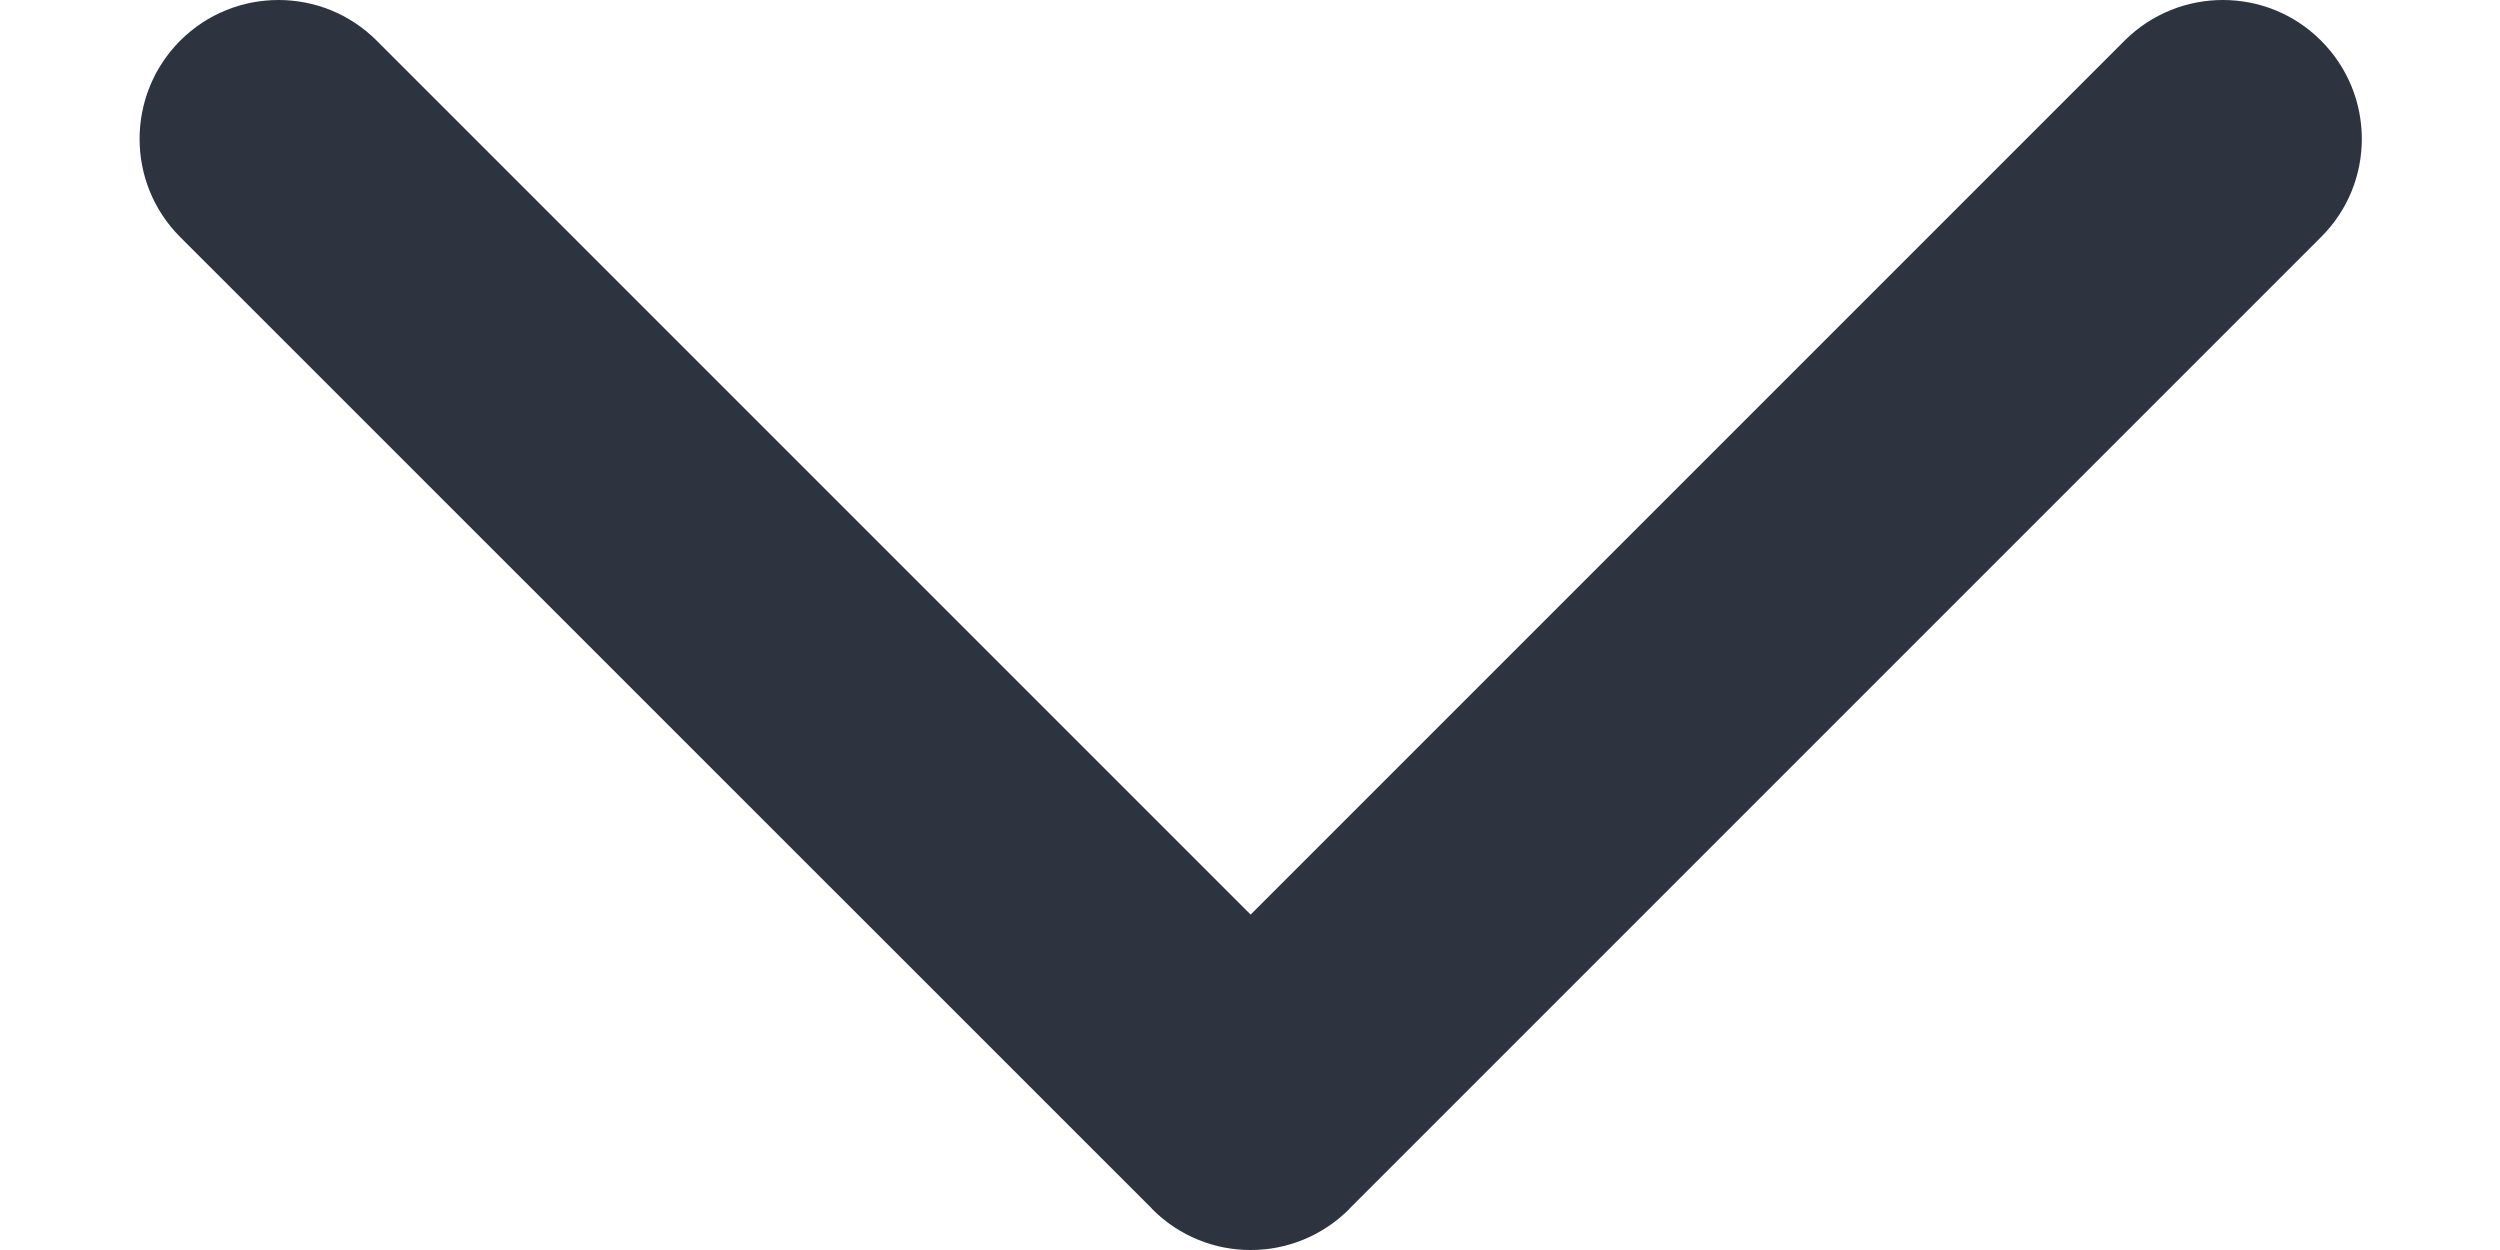
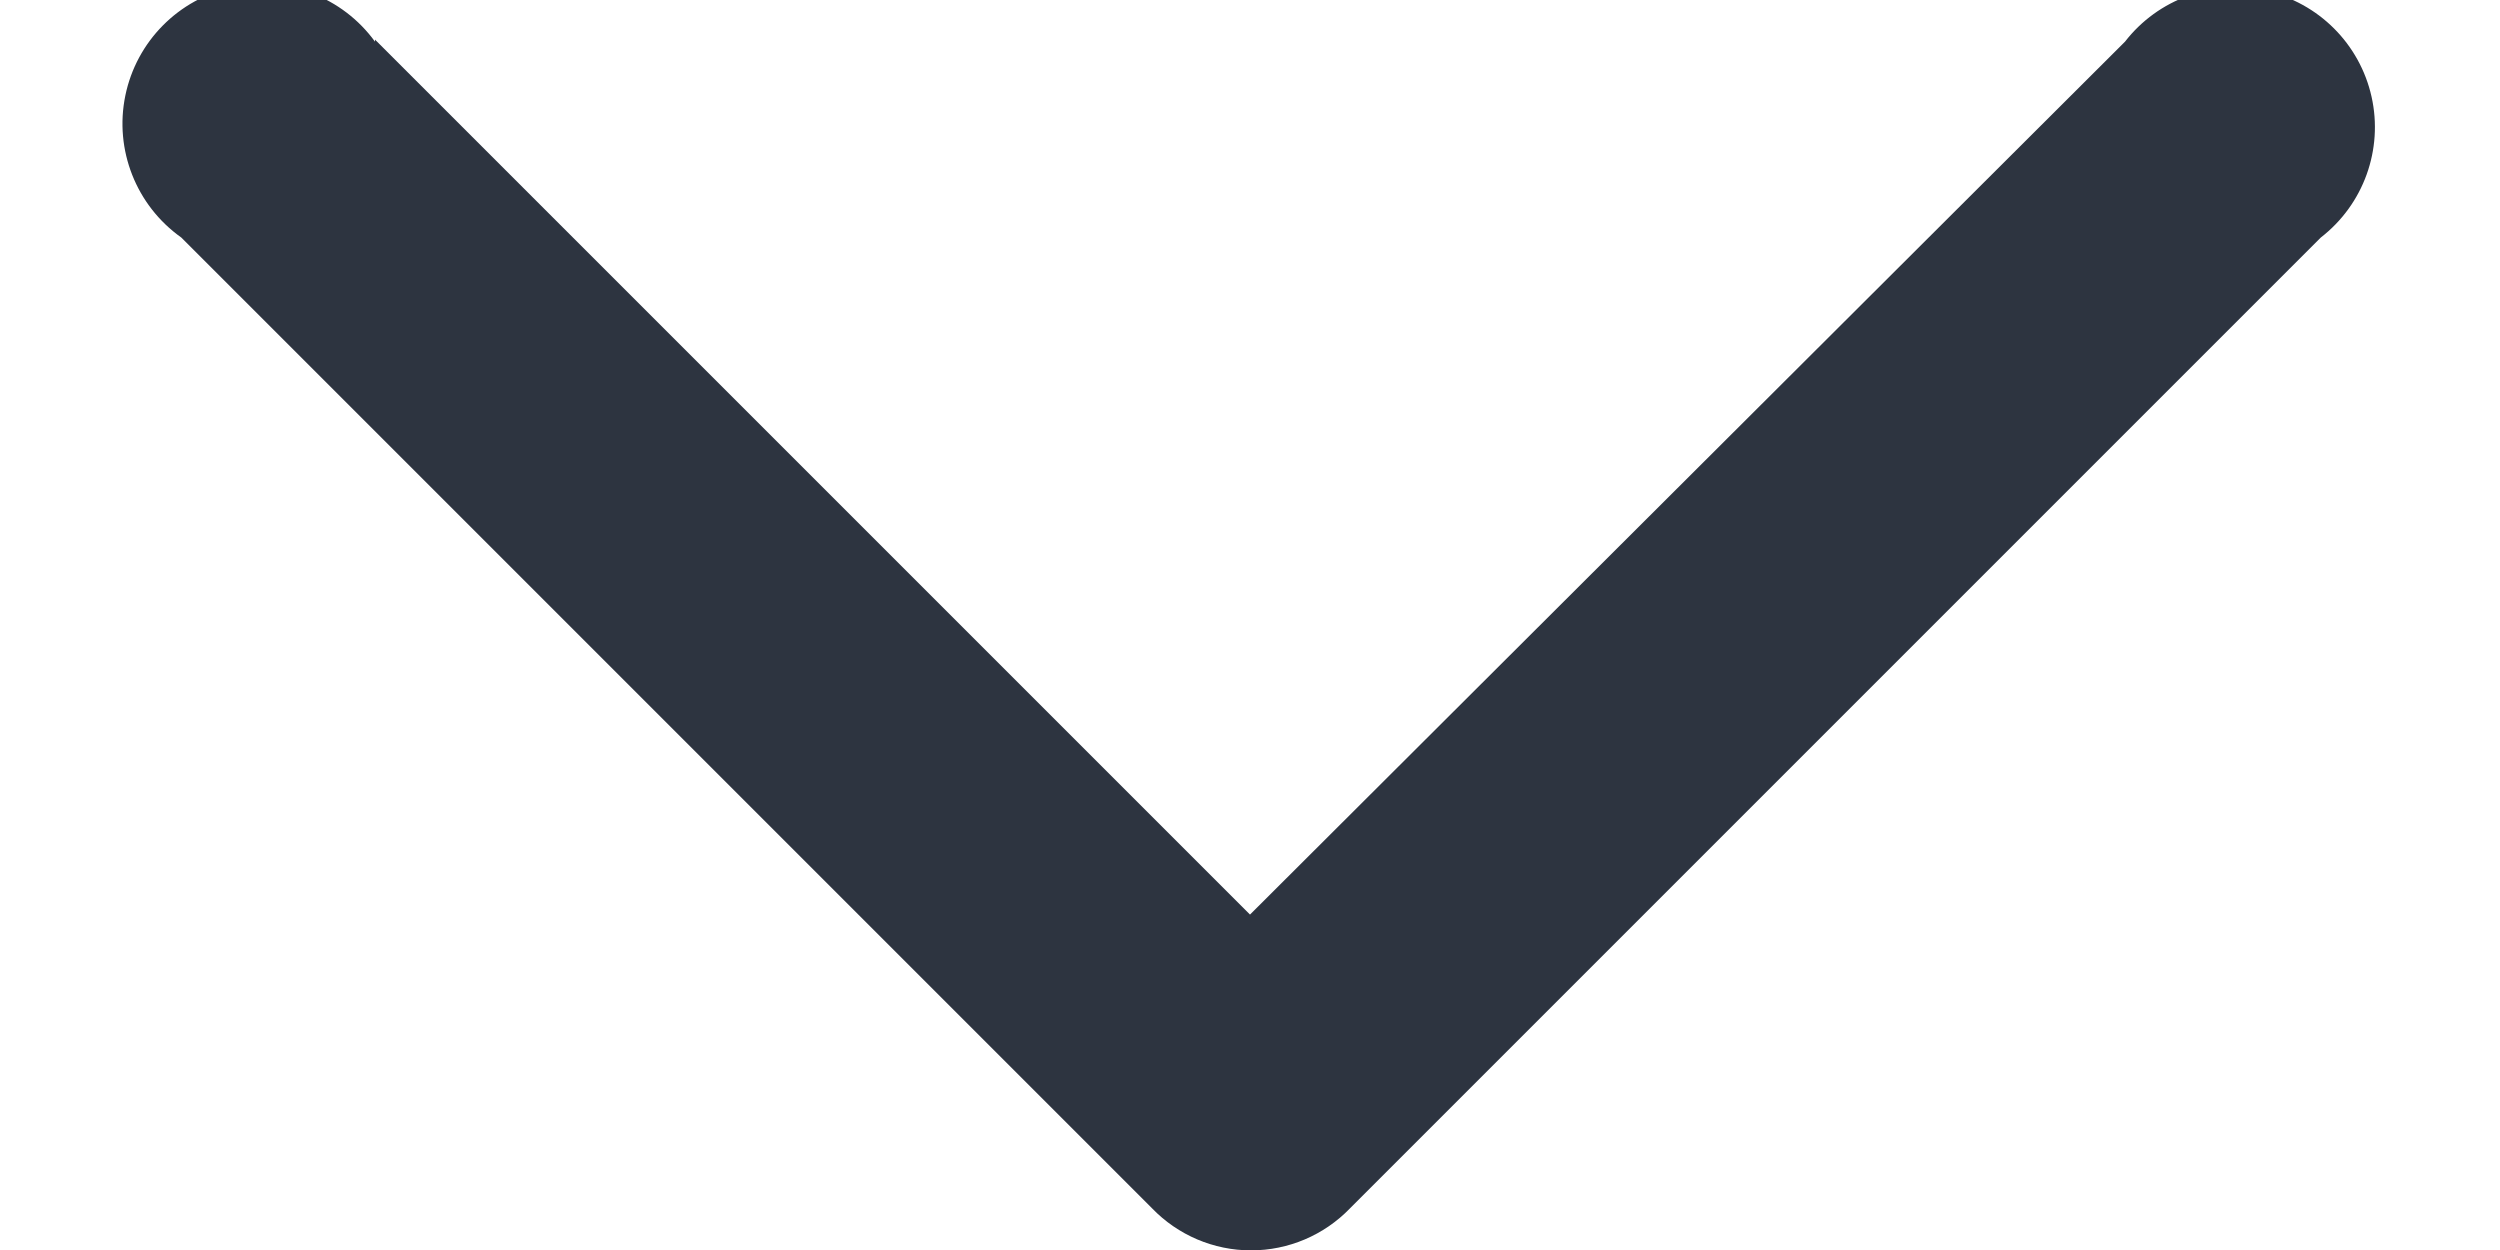
- <svg xmlns="http://www.w3.org/2000/svg" width="12" height="6" viewBox="0 0 12 6" fill="none">
-   <path fill-rule="evenodd" clip-rule="evenodd" d="M1.808 0.195C1.548 -0.065 1.126 -0.065 0.865 0.195C0.605 0.456 0.605 0.878 0.865 1.138L5.526 5.798C5.528 5.801 5.53 5.803 5.532 5.805C5.662 5.935 5.834 6.001 6.005 6C6.175 6 6.345 5.934 6.475 5.805C6.477 5.803 6.479 5.801 6.481 5.798L11.141 1.138C11.402 0.878 11.402 0.456 11.141 0.195C10.881 -0.065 10.459 -0.065 10.198 0.195L6.003 4.39L1.808 0.195Z" fill="#2D3440" />
+ <svg xmlns="http://www.w3.org/2000/svg" width="12" height="6" fill="none">
+   <path fill-rule="evenodd" clip-rule="evenodd" d="M1.8.2a.67.67 0 1 0-.93.94L5.53 5.8a.66.66 0 0 0 .95 0l4.66-4.66A.67.67 0 1 0 10.2.2L6 4.39 1.8.19Z" fill="#2D3440" />
</svg>
